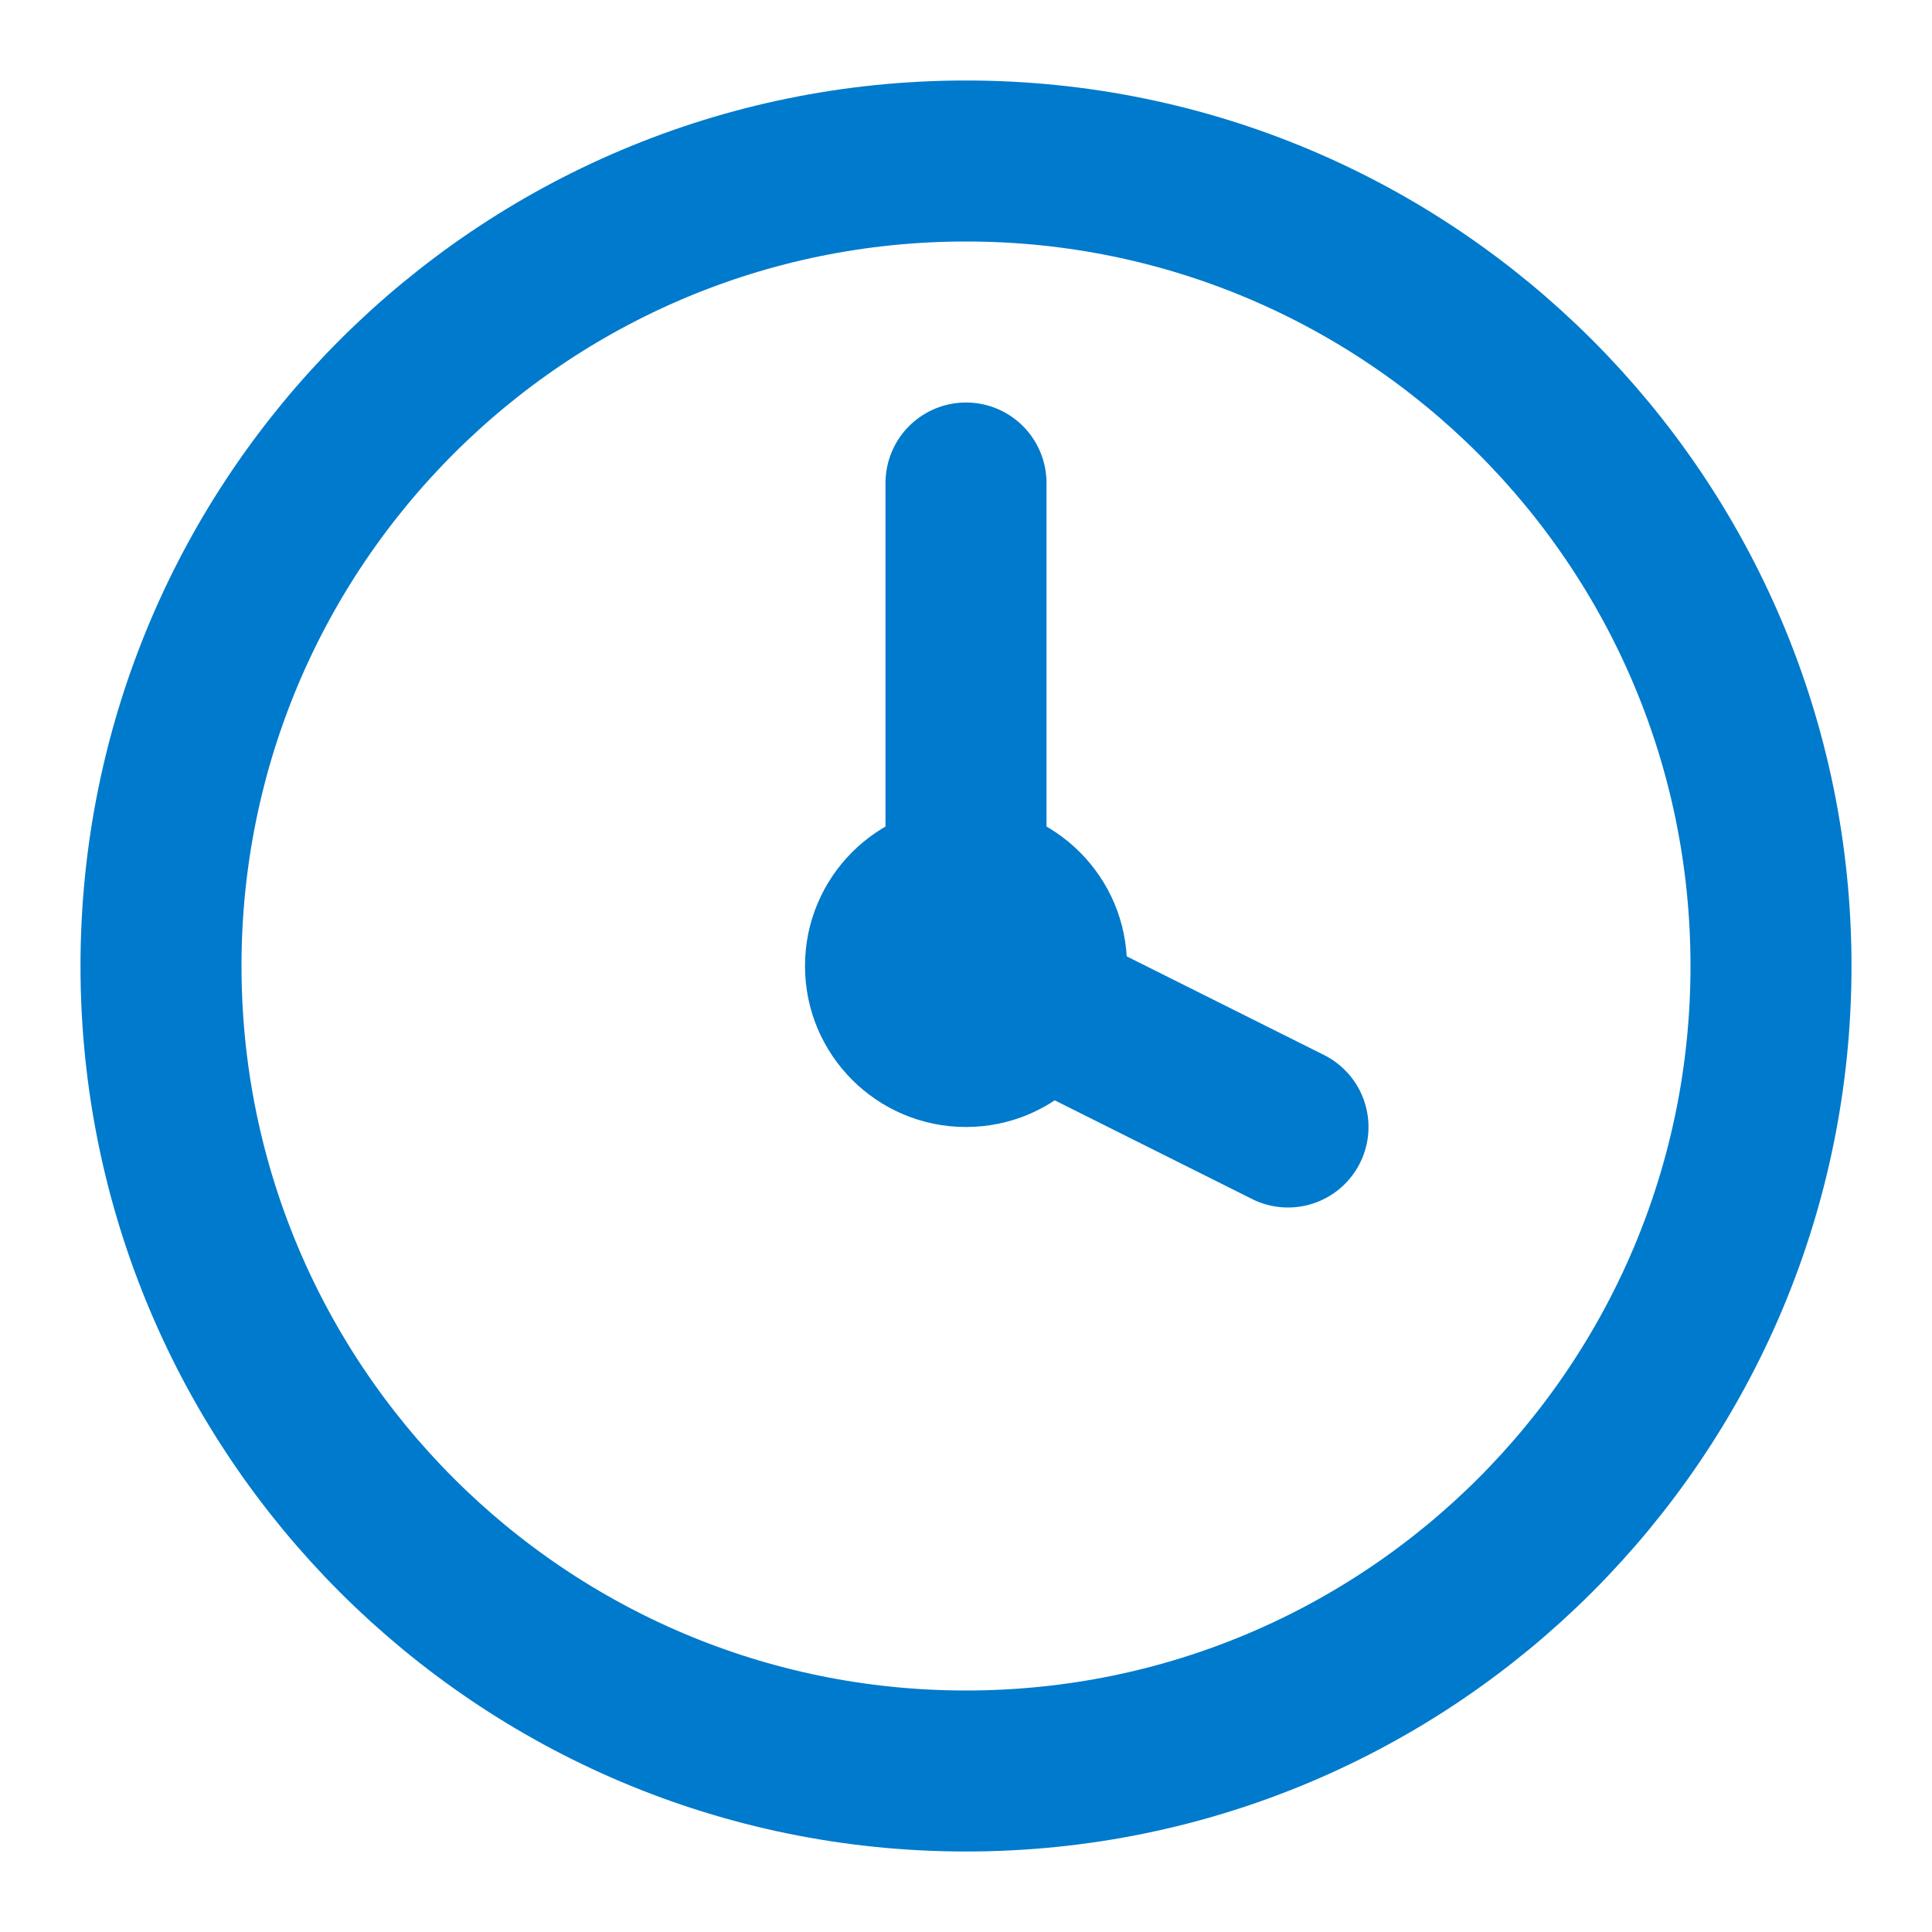
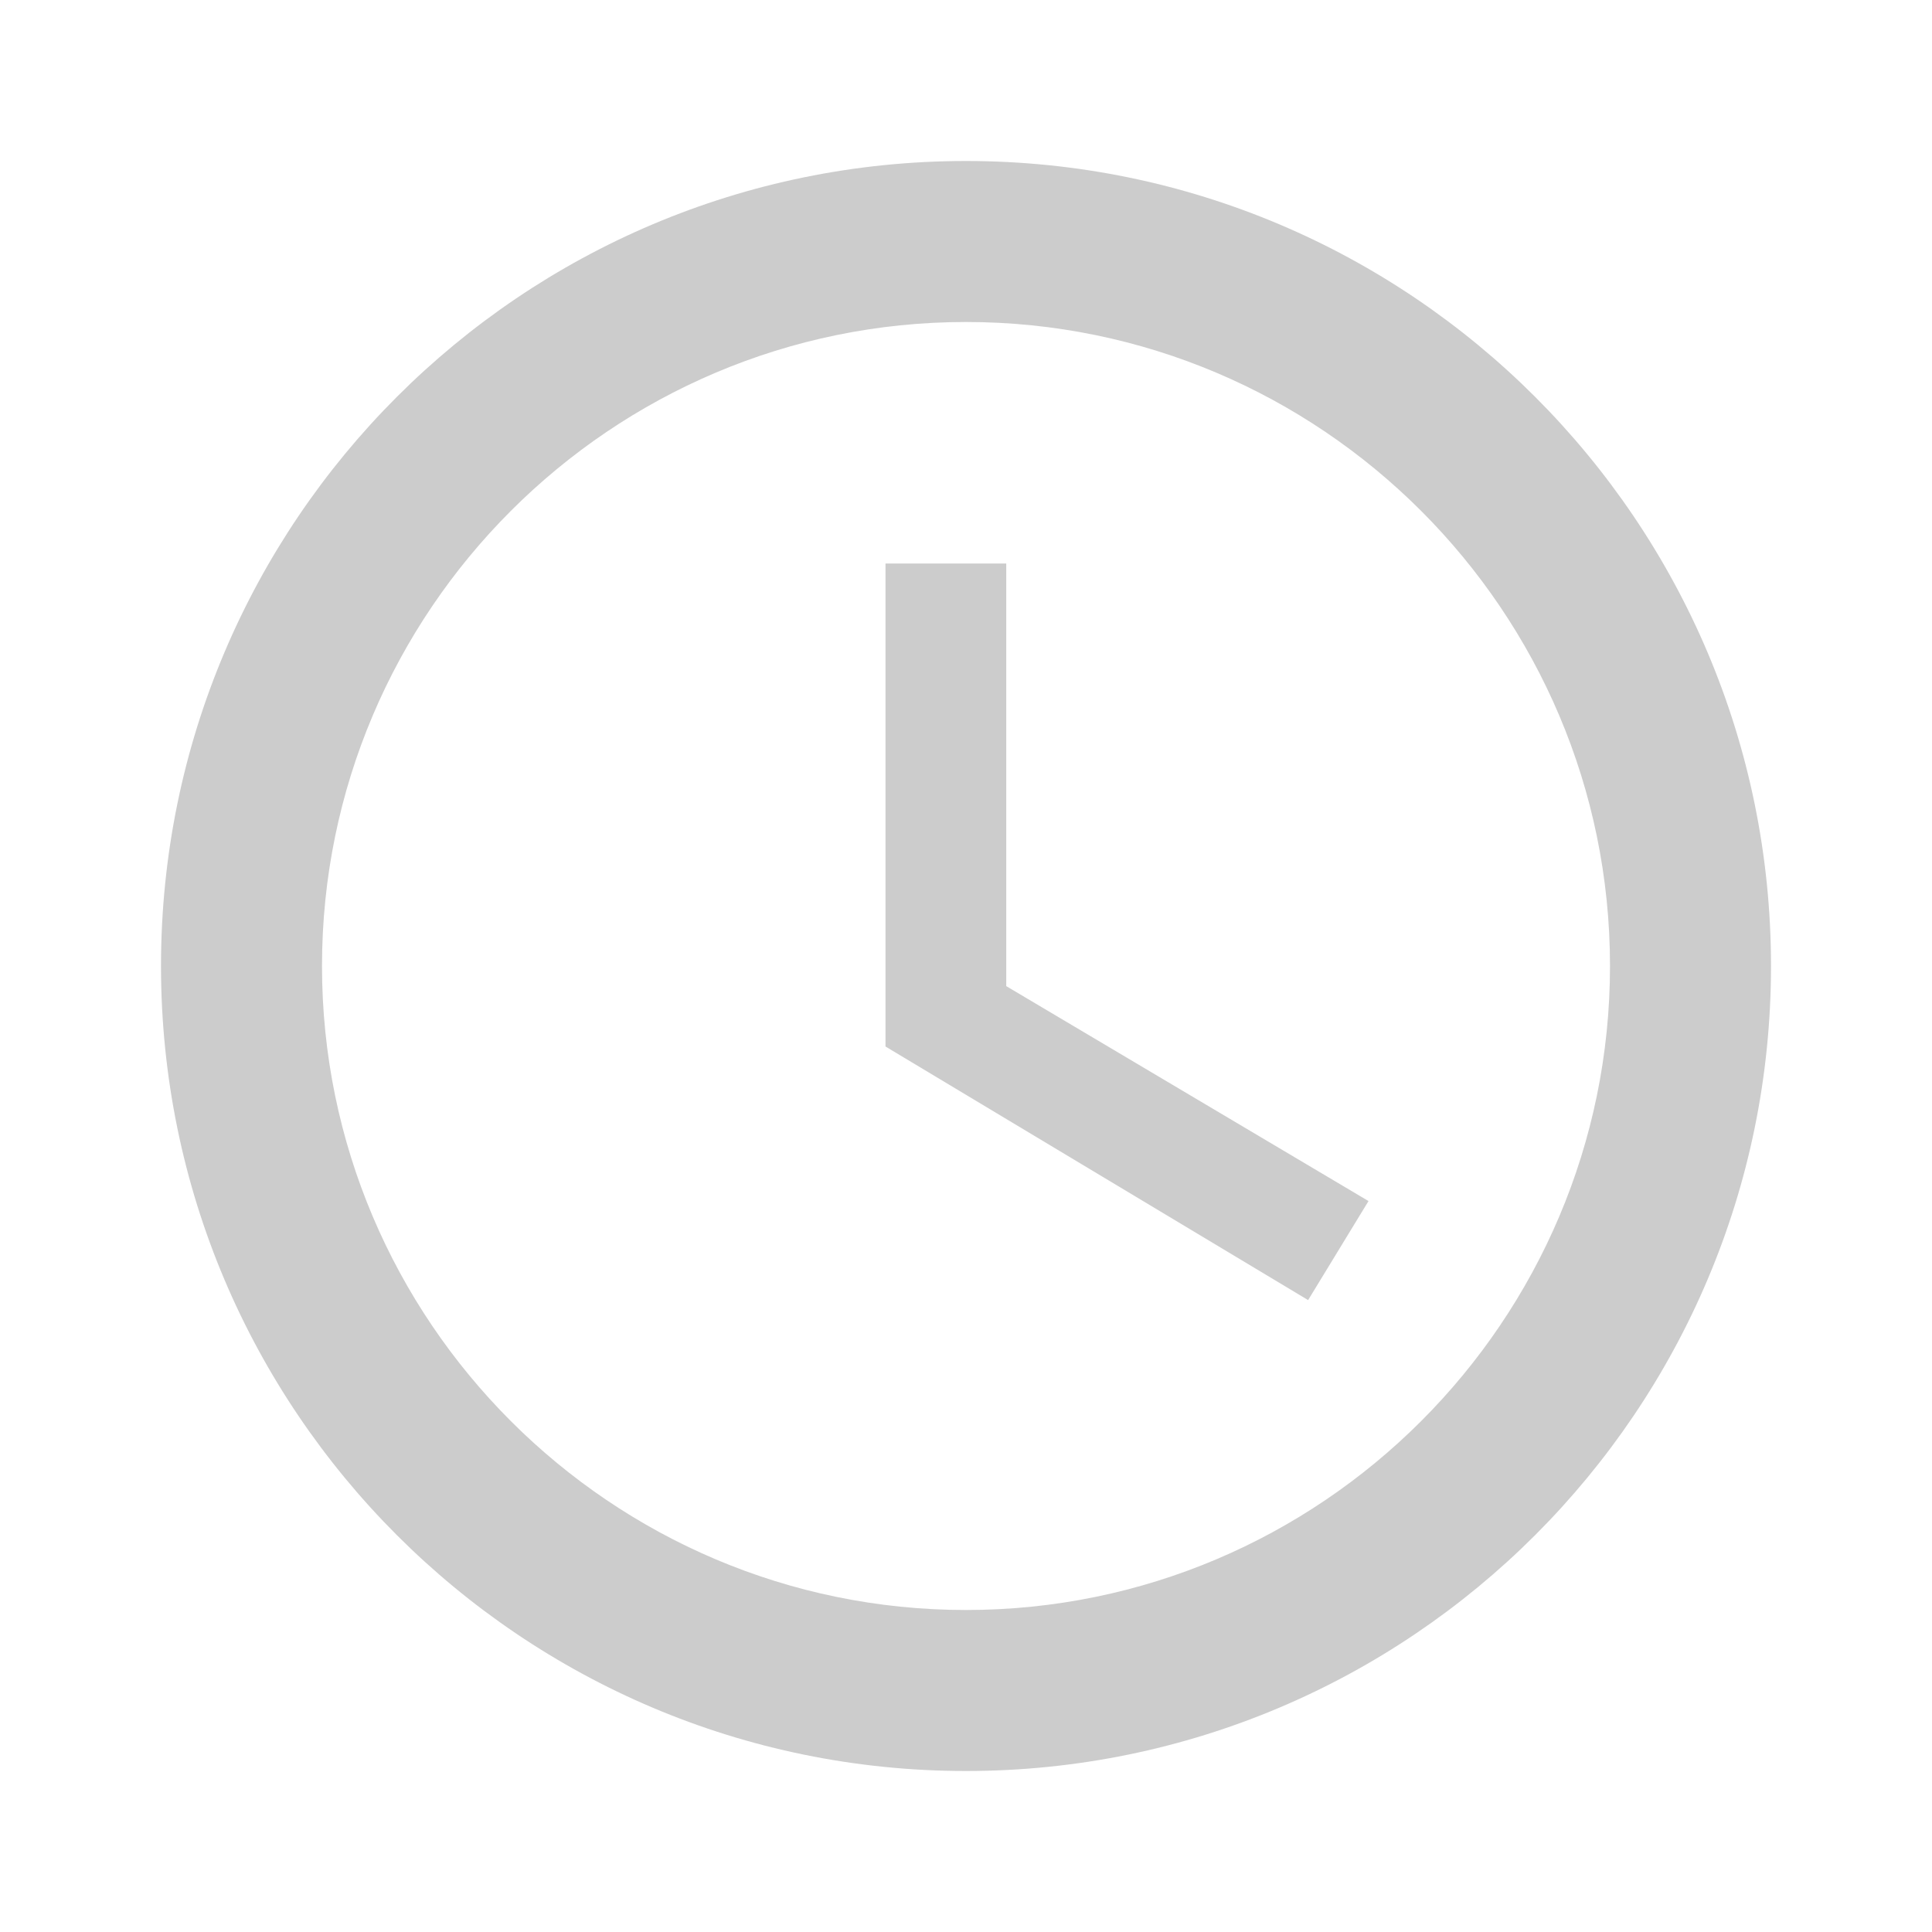
<svg xmlns="http://www.w3.org/2000/svg" viewBox="0 0 24 24" width="24" height="24">
-   <circle cx="12" cy="12" r="10" fill="none" stroke="#007ACC" stroke-width="2" />
-   <path d="M12 6v6l4 2" fill="none" stroke="#007ACC" stroke-width="2" stroke-linecap="round" />
-   <circle cx="12" cy="12" r="2" fill="#007ACC" />
+   <path fill="#CCCCCC" d="M12 2C6.48 2 2 6.48 2 12s4.48 10 10 10 10-4.48 10-10S17.52 2 12 2zm0 18c-4.41 0-8-3.59-8-8s3.59-8 8-8 8 3.59 8 8-3.59 8-8 8zm.5-13H11v6l5.25 3.15.75-1.23-4.5-2.67V7z" />
</svg>
